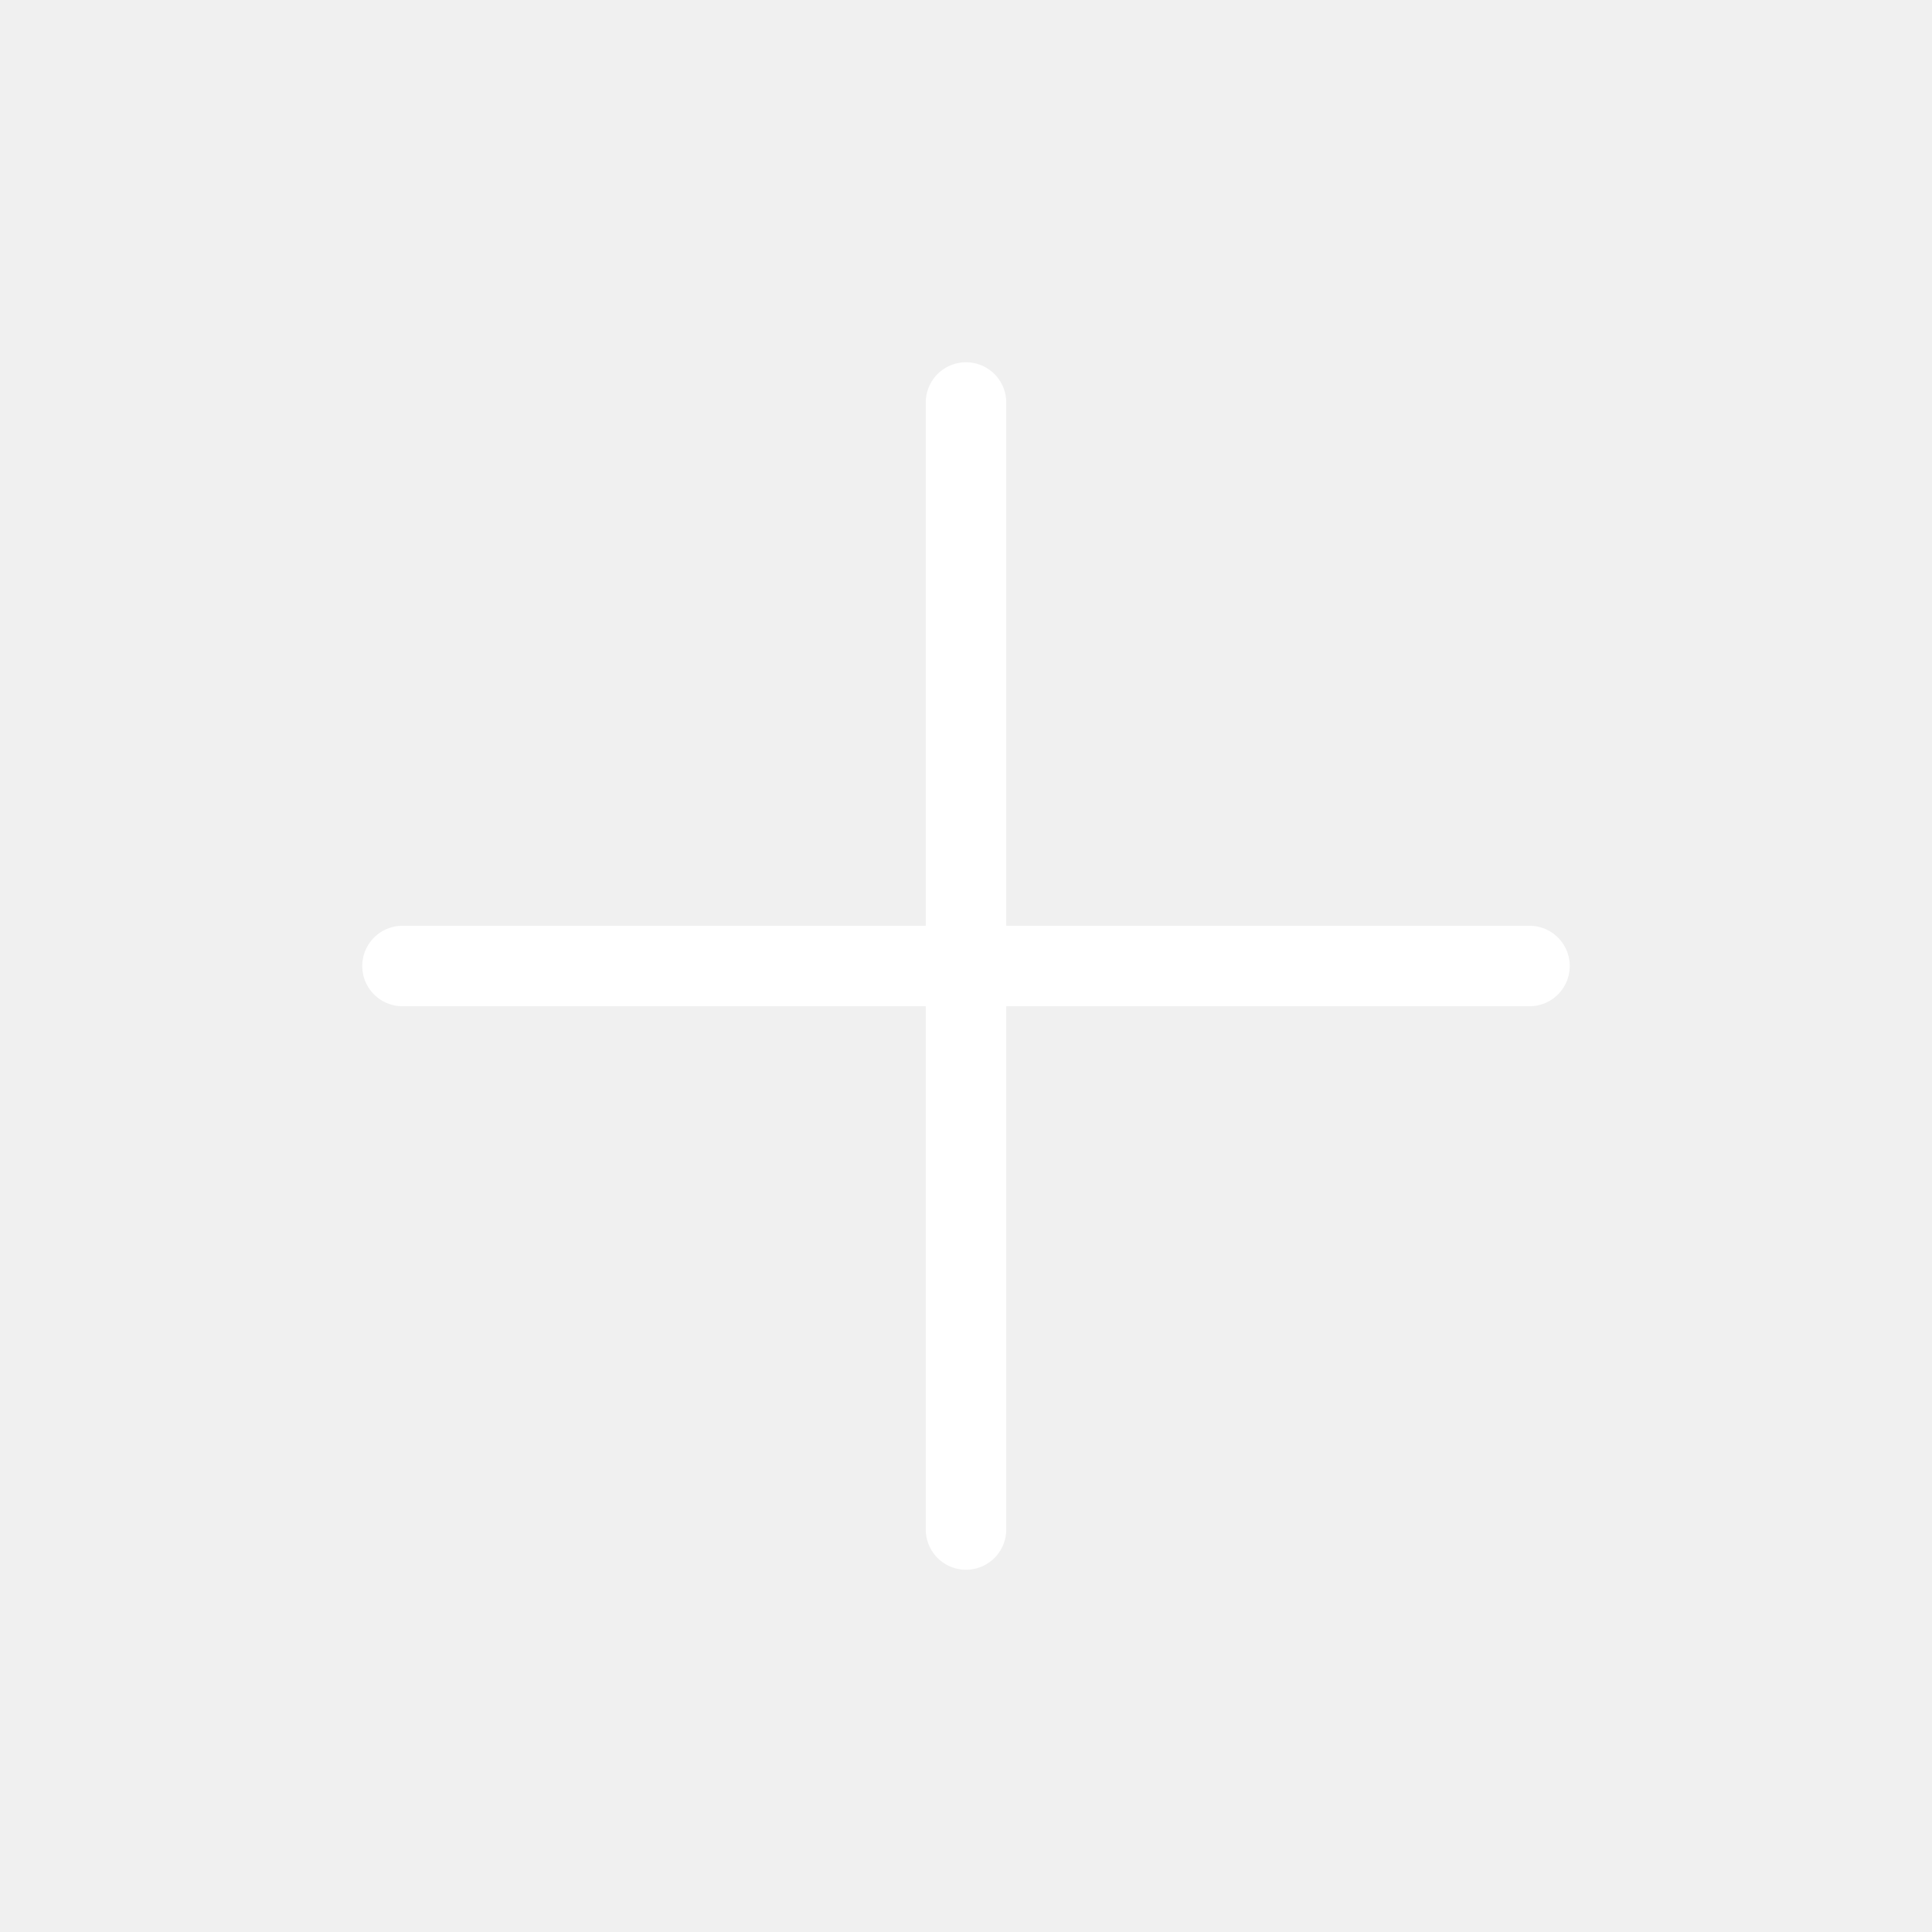
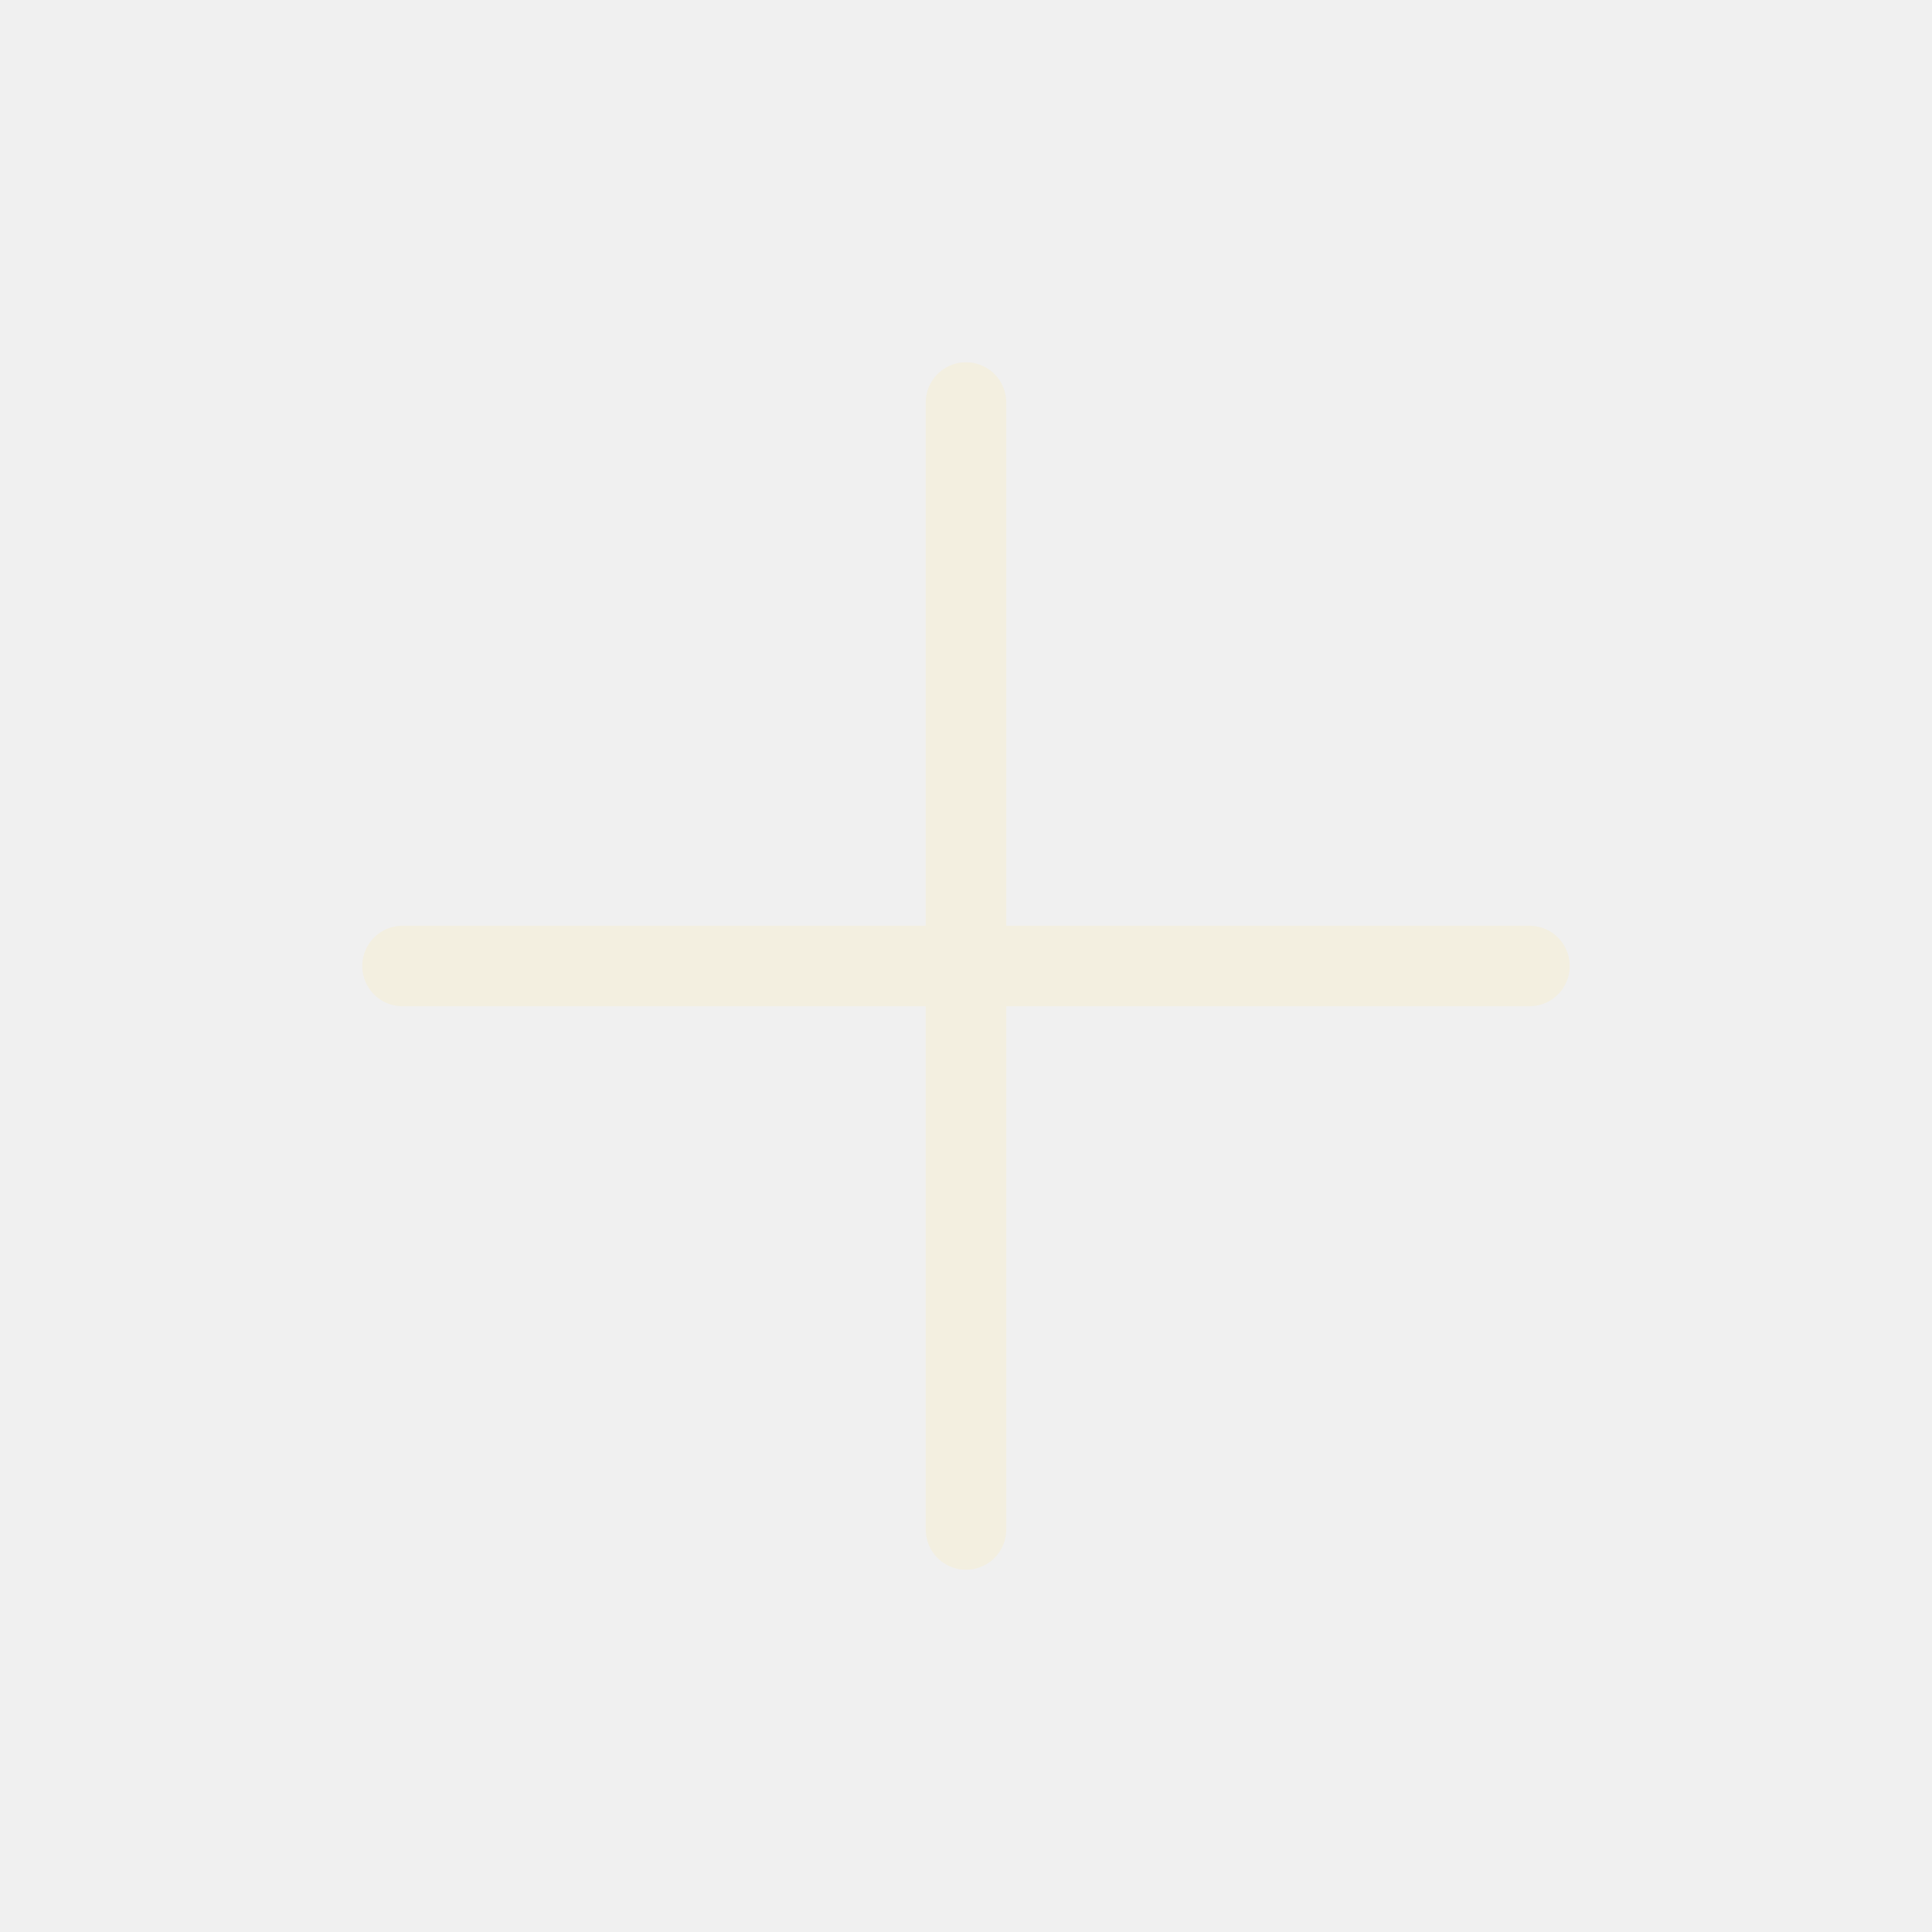
- <svg xmlns="http://www.w3.org/2000/svg" width="16" height="16" viewBox="0 0 24 24" fill="none" stroke="white" stroke-width="1" stroke-linecap="round" stroke-linejoin="round" class="feather feather-plus">
+ <svg xmlns="http://www.w3.org/2000/svg" width="16" height="16" viewBox="0 0 24 24" fill="none" stroke="#f3efe0" stroke-width="1" stroke-linecap="round" stroke-linejoin="round" class="feather feather-plus">
  <line x1="12" y1="5" x2="12" y2="19" />
  <line x1="5" y1="12" x2="19" y2="12" />
</svg>
